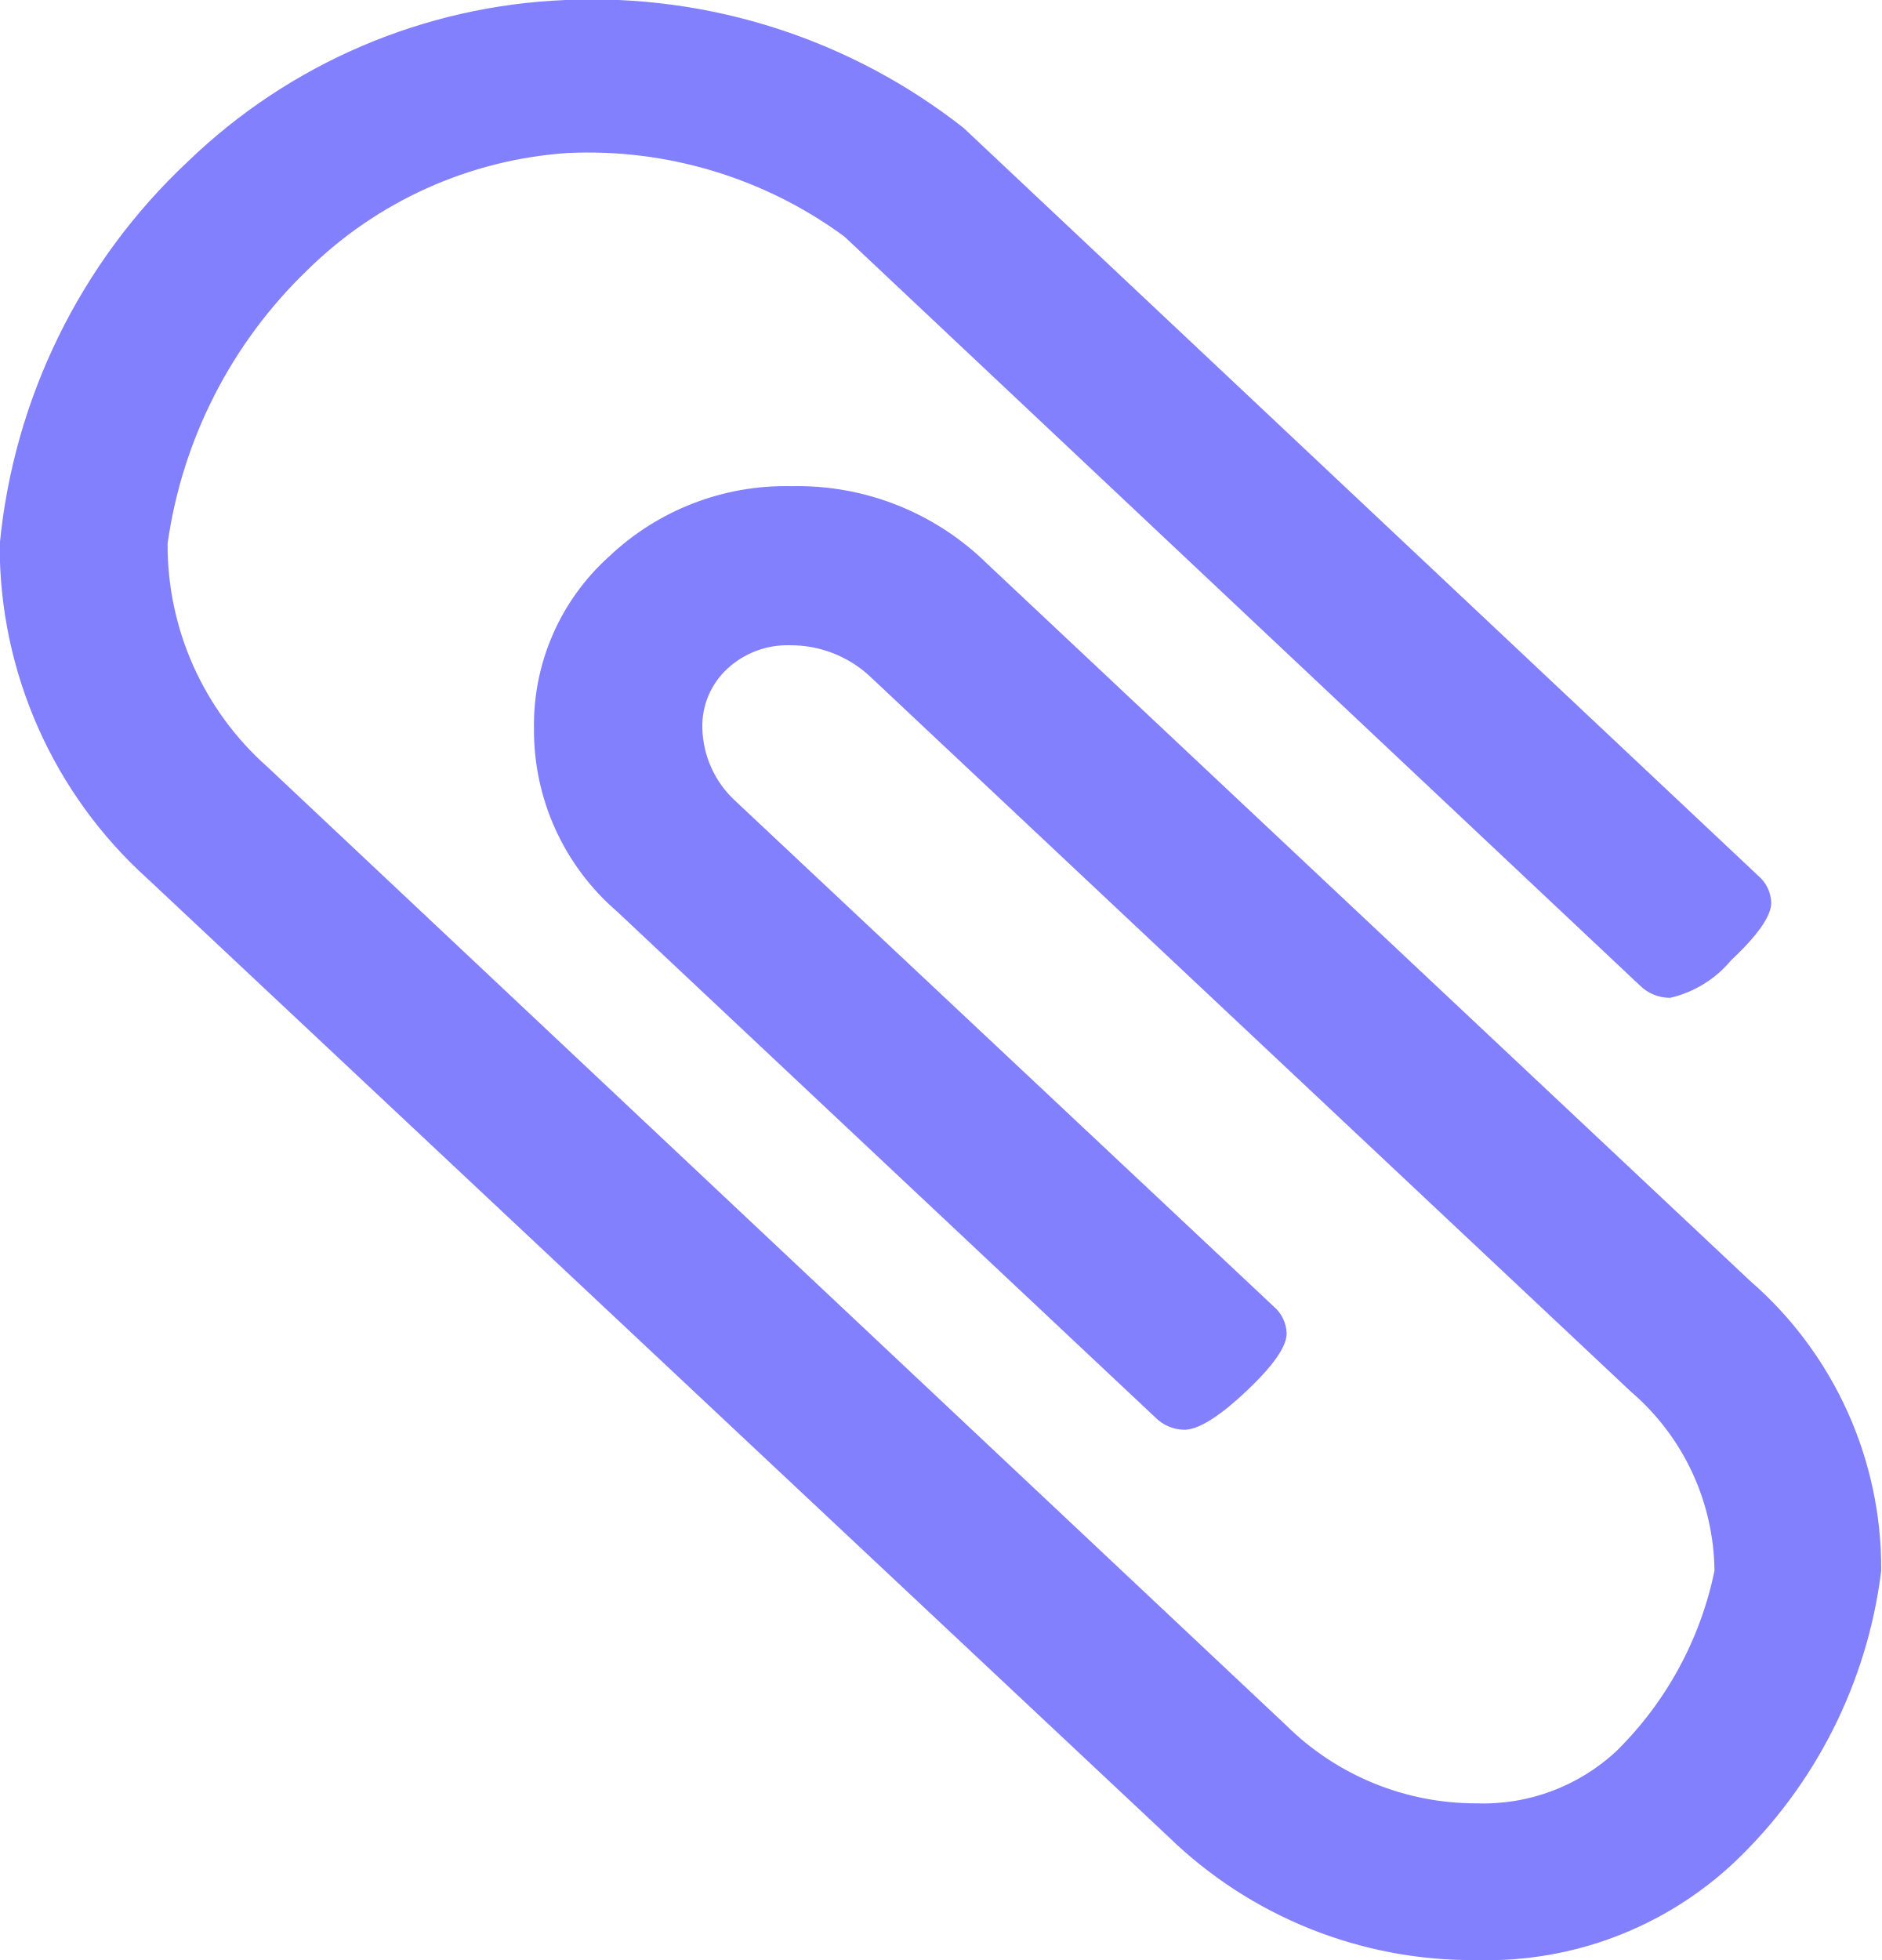
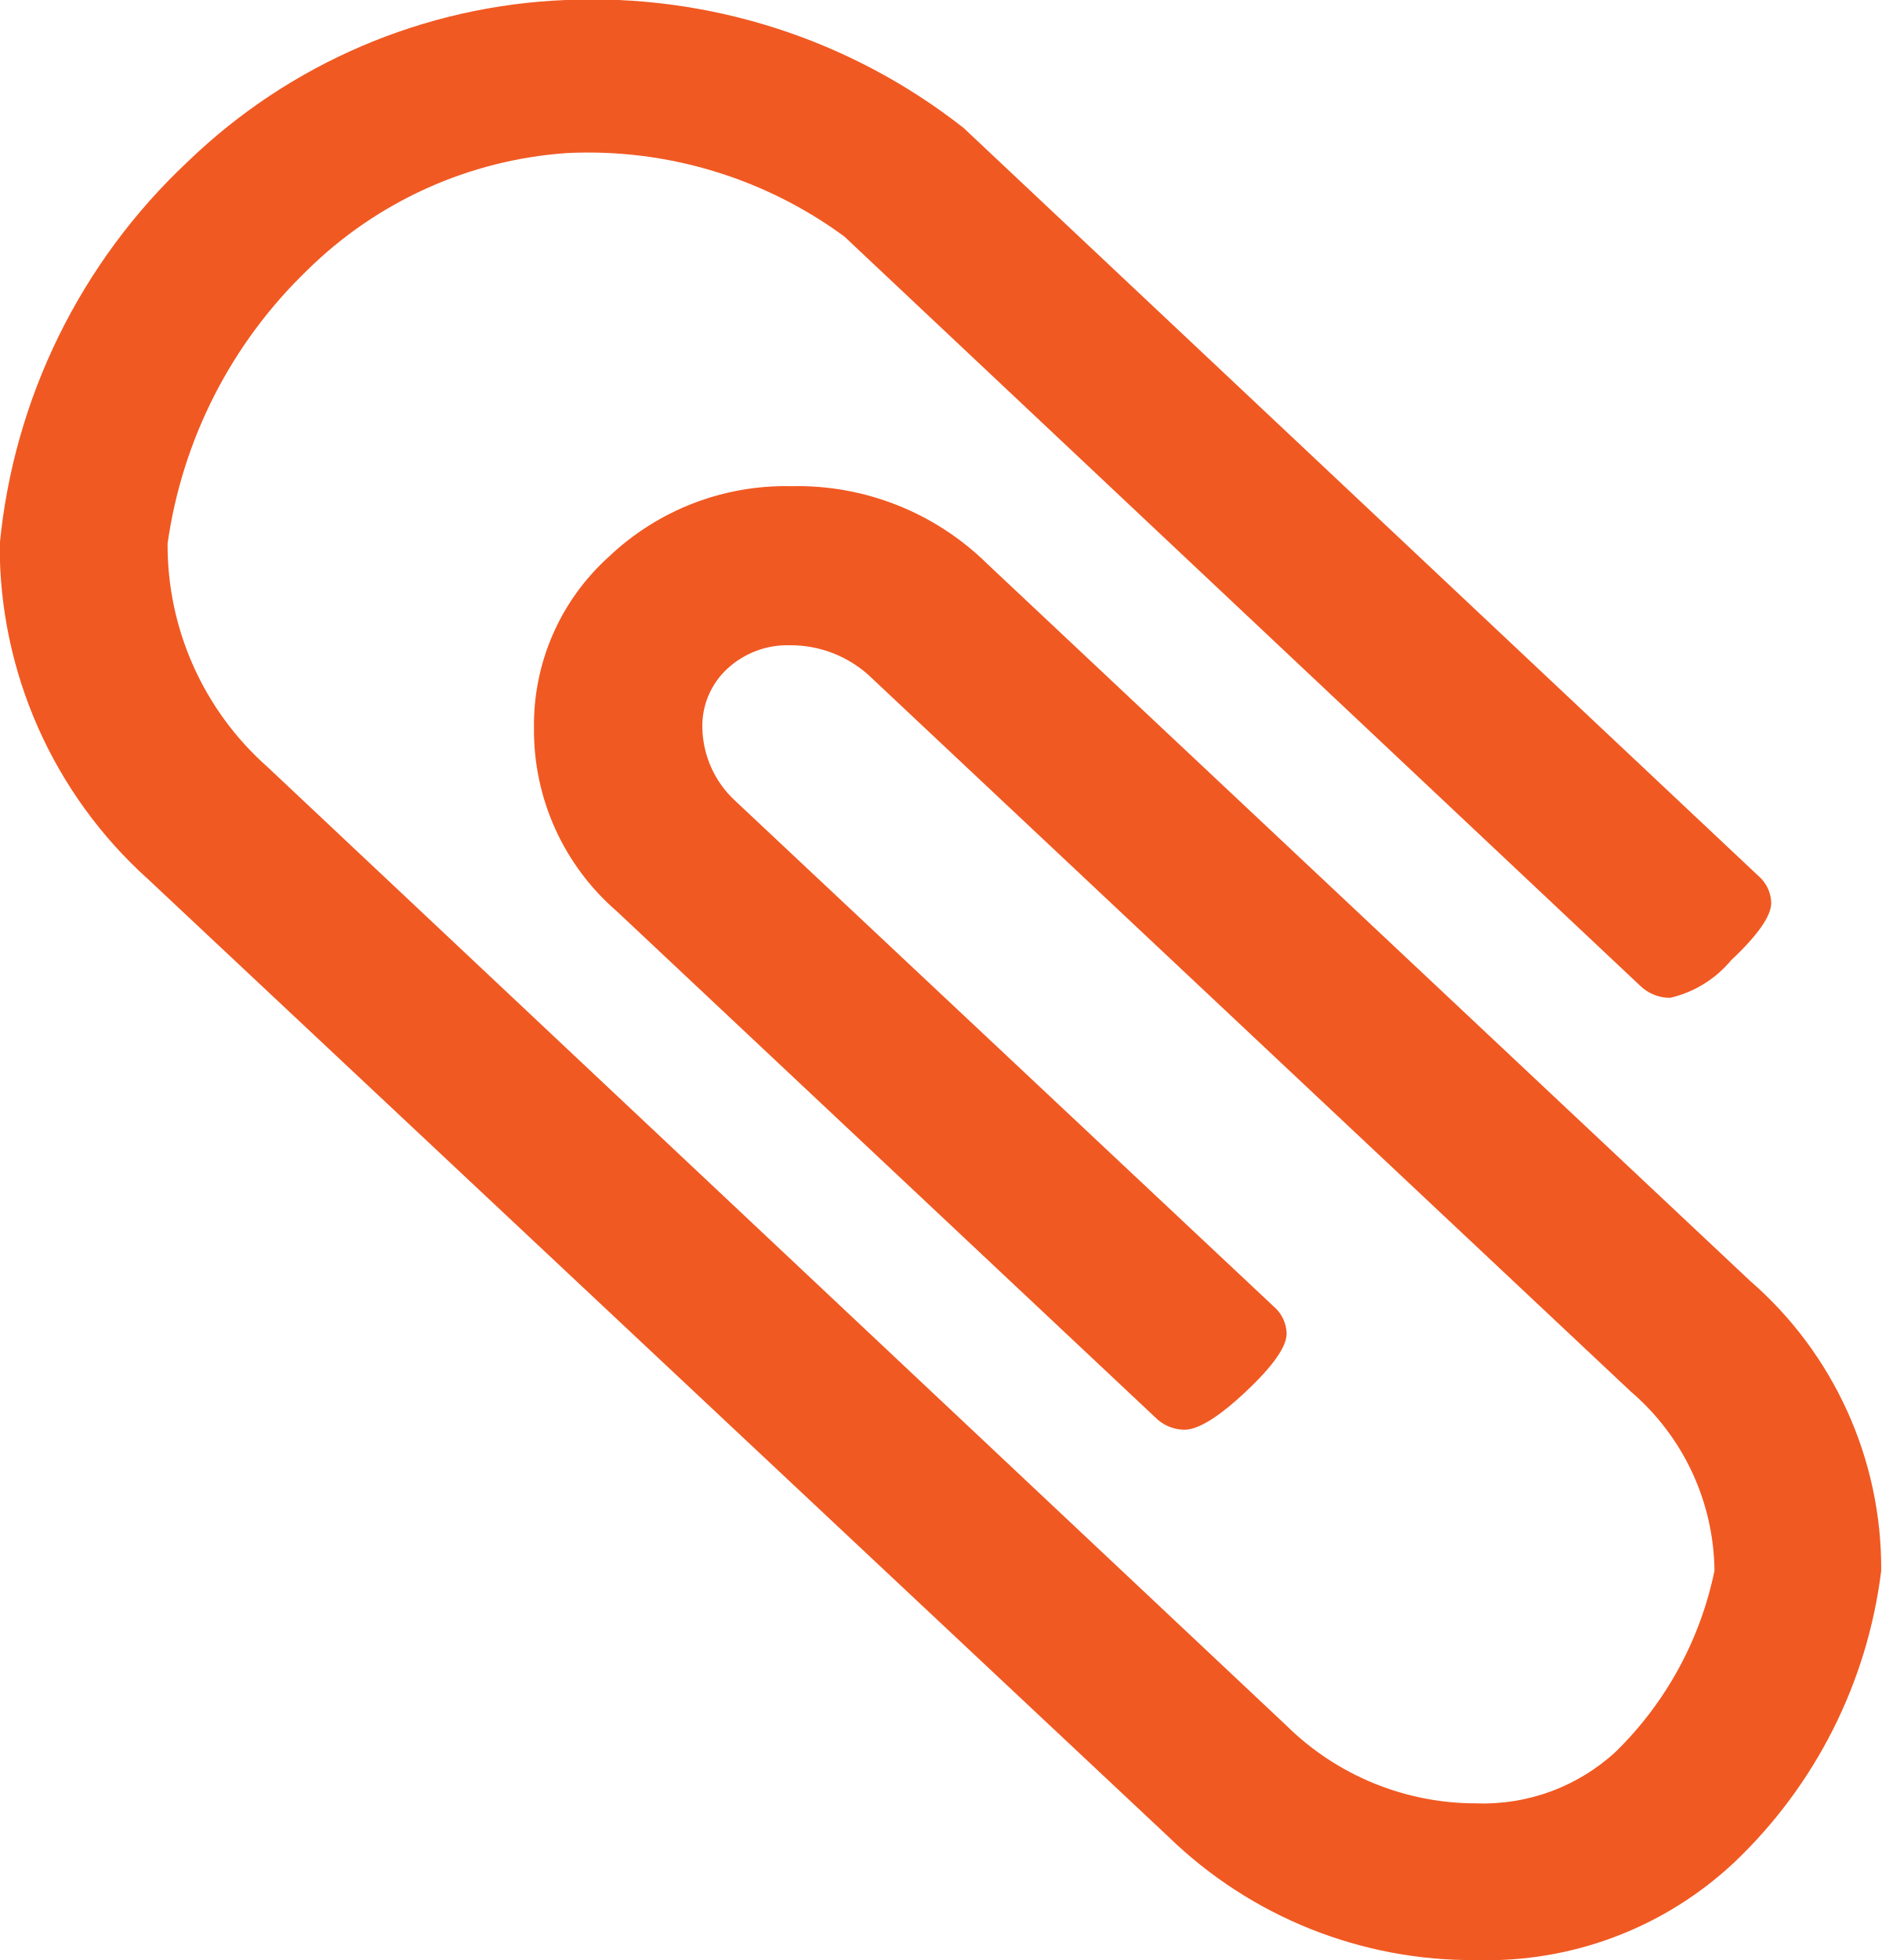
<svg xmlns="http://www.w3.org/2000/svg" width="24" height="24.999" viewBox="0 0 24 24.999">
-   <path id="attach" d="M40.053,16.01l-9.73-9.144a3.448,3.448,0,0,0-2.5-.991,3.274,3.274,0,0,0-2.328.9,2.887,2.887,0,0,0-.955,2.188A3.051,3.051,0,0,0,25.6,11.3l6.867,6.453a.528.528,0,0,0,.369.157q.268,0,.787-.488t.519-.74a.469.469,0,0,0-.167-.346L27.107,9.888a1.3,1.3,0,0,1-.419-.928.992.992,0,0,1,.318-.756,1.127,1.127,0,0,1,.8-.3,1.488,1.488,0,0,1,1,.378l9.73,9.144A3.048,3.048,0,0,1,39.6,19.708a4.5,4.5,0,0,1-1.257,2.306,2.491,2.491,0,0,1-1.776.661,3.441,3.441,0,0,1-2.428-.992l-13-12.228a3.777,3.777,0,0,1-1.273-2.849A6,6,0,0,1,21.648,3.12a5.234,5.234,0,0,1,3.314-1.494A5.523,5.523,0,0,1,28.5,2.691l10.149,9.553a.545.545,0,0,0,.385.157,1.433,1.433,0,0,0,.779-.48q.511-.48.511-.732a.469.469,0,0,0-.167-.346L30.021,1.306A7.668,7.668,0,0,0,24.945-.326a7.367,7.367,0,0,0-4.821,2.061,7.7,7.7,0,0,0-2.4,4.887,5.713,5.713,0,0,0,1.892,4.265L32.633,23.1a5.561,5.561,0,0,0,3.935,1.574,4.609,4.609,0,0,0,3.282-1.244,6.17,6.17,0,0,0,1.877-3.723A4.854,4.854,0,0,0,40.053,16.01Z" transform="translate(-17.728 0.326)" fill="#8280fd" />
+   <path id="attach" d="M40.053,16.01l-9.73-9.144a3.448,3.448,0,0,0-2.5-.991,3.274,3.274,0,0,0-2.328.9,2.887,2.887,0,0,0-.955,2.188A3.051,3.051,0,0,0,25.6,11.3l6.867,6.453a.528.528,0,0,0,.369.157q.268,0,.787-.488t.519-.74a.469.469,0,0,0-.167-.346L27.107,9.888a1.3,1.3,0,0,1-.419-.928.992.992,0,0,1,.318-.756,1.127,1.127,0,0,1,.8-.3,1.488,1.488,0,0,1,1,.378l9.73,9.144A3.048,3.048,0,0,1,39.6,19.708a4.5,4.5,0,0,1-1.257,2.306,2.491,2.491,0,0,1-1.776.661,3.441,3.441,0,0,1-2.428-.992l-13-12.228a3.777,3.777,0,0,1-1.273-2.849A6,6,0,0,1,21.648,3.12a5.234,5.234,0,0,1,3.314-1.494A5.523,5.523,0,0,1,28.5,2.691l10.149,9.553a.545.545,0,0,0,.385.157,1.433,1.433,0,0,0,.779-.48q.511-.48.511-.732a.469.469,0,0,0-.167-.346L30.021,1.306A7.668,7.668,0,0,0,24.945-.326a7.367,7.367,0,0,0-4.821,2.061,7.7,7.7,0,0,0-2.4,4.887,5.713,5.713,0,0,0,1.892,4.265L32.633,23.1a5.561,5.561,0,0,0,3.935,1.574,4.609,4.609,0,0,0,3.282-1.244,6.17,6.17,0,0,0,1.877-3.723A4.854,4.854,0,0,0,40.053,16.01Z" transform="translate(-17.728 0.326)" fill="#F15922" />
</svg>
